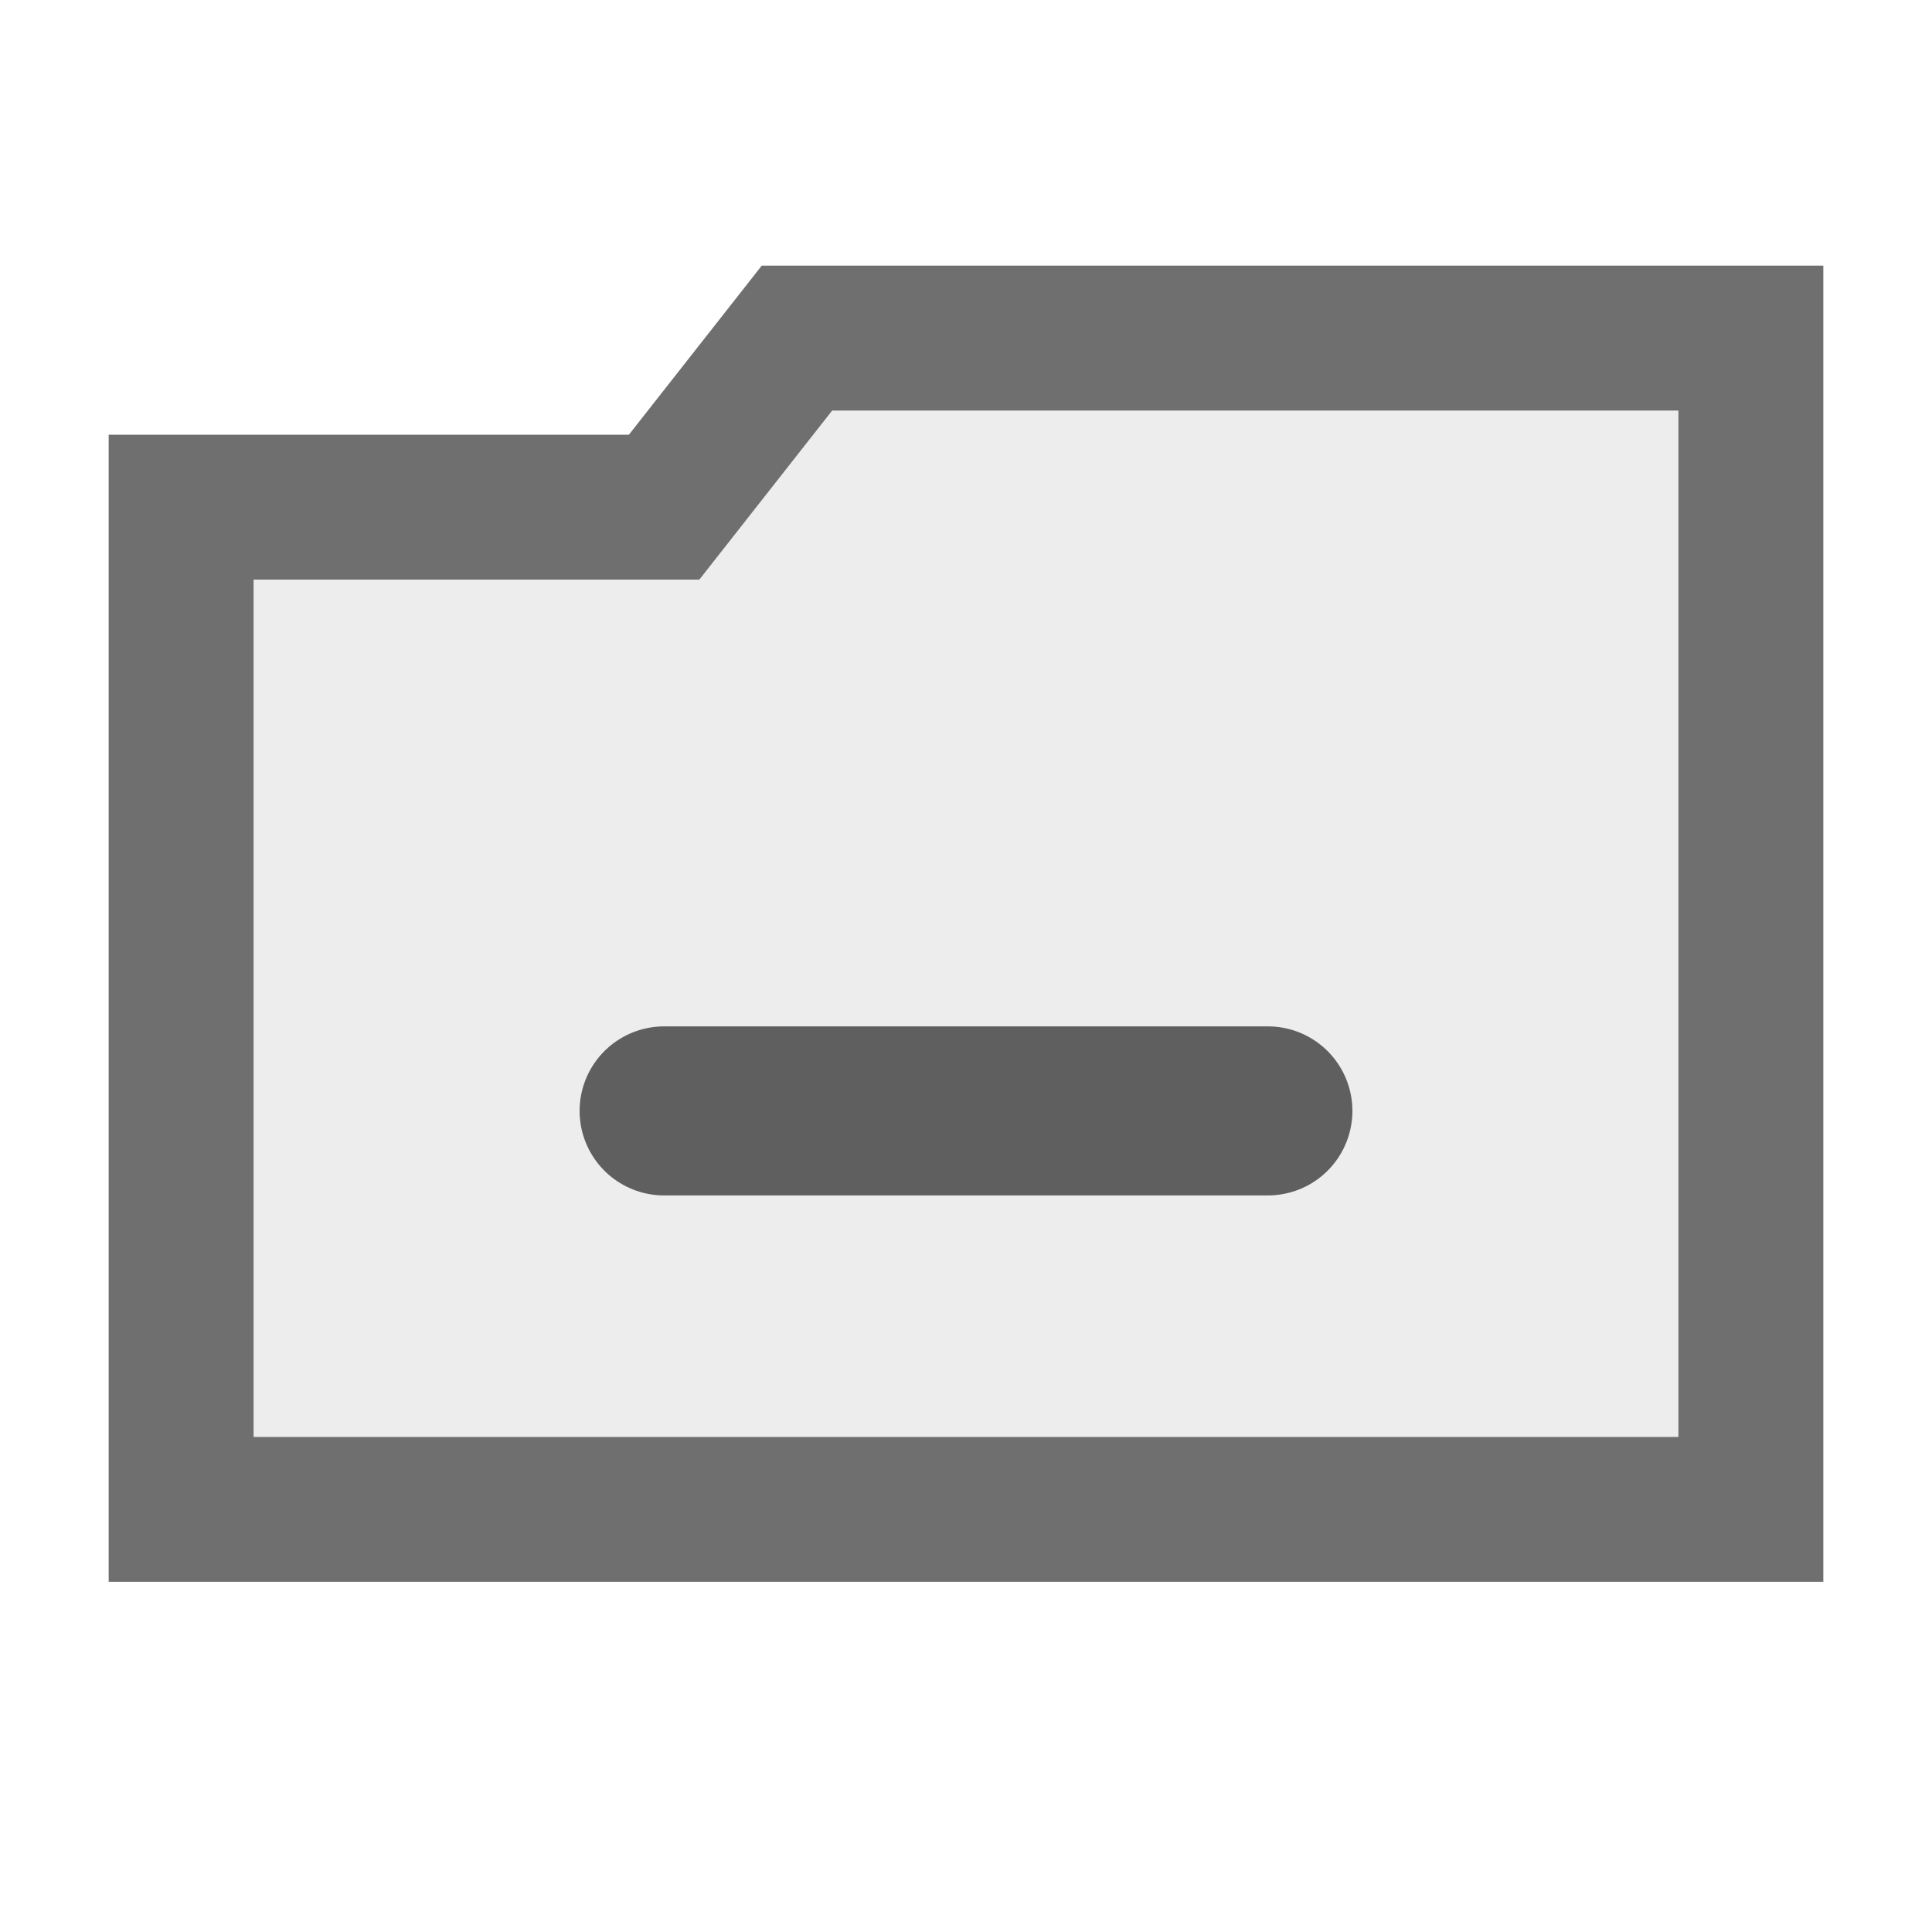
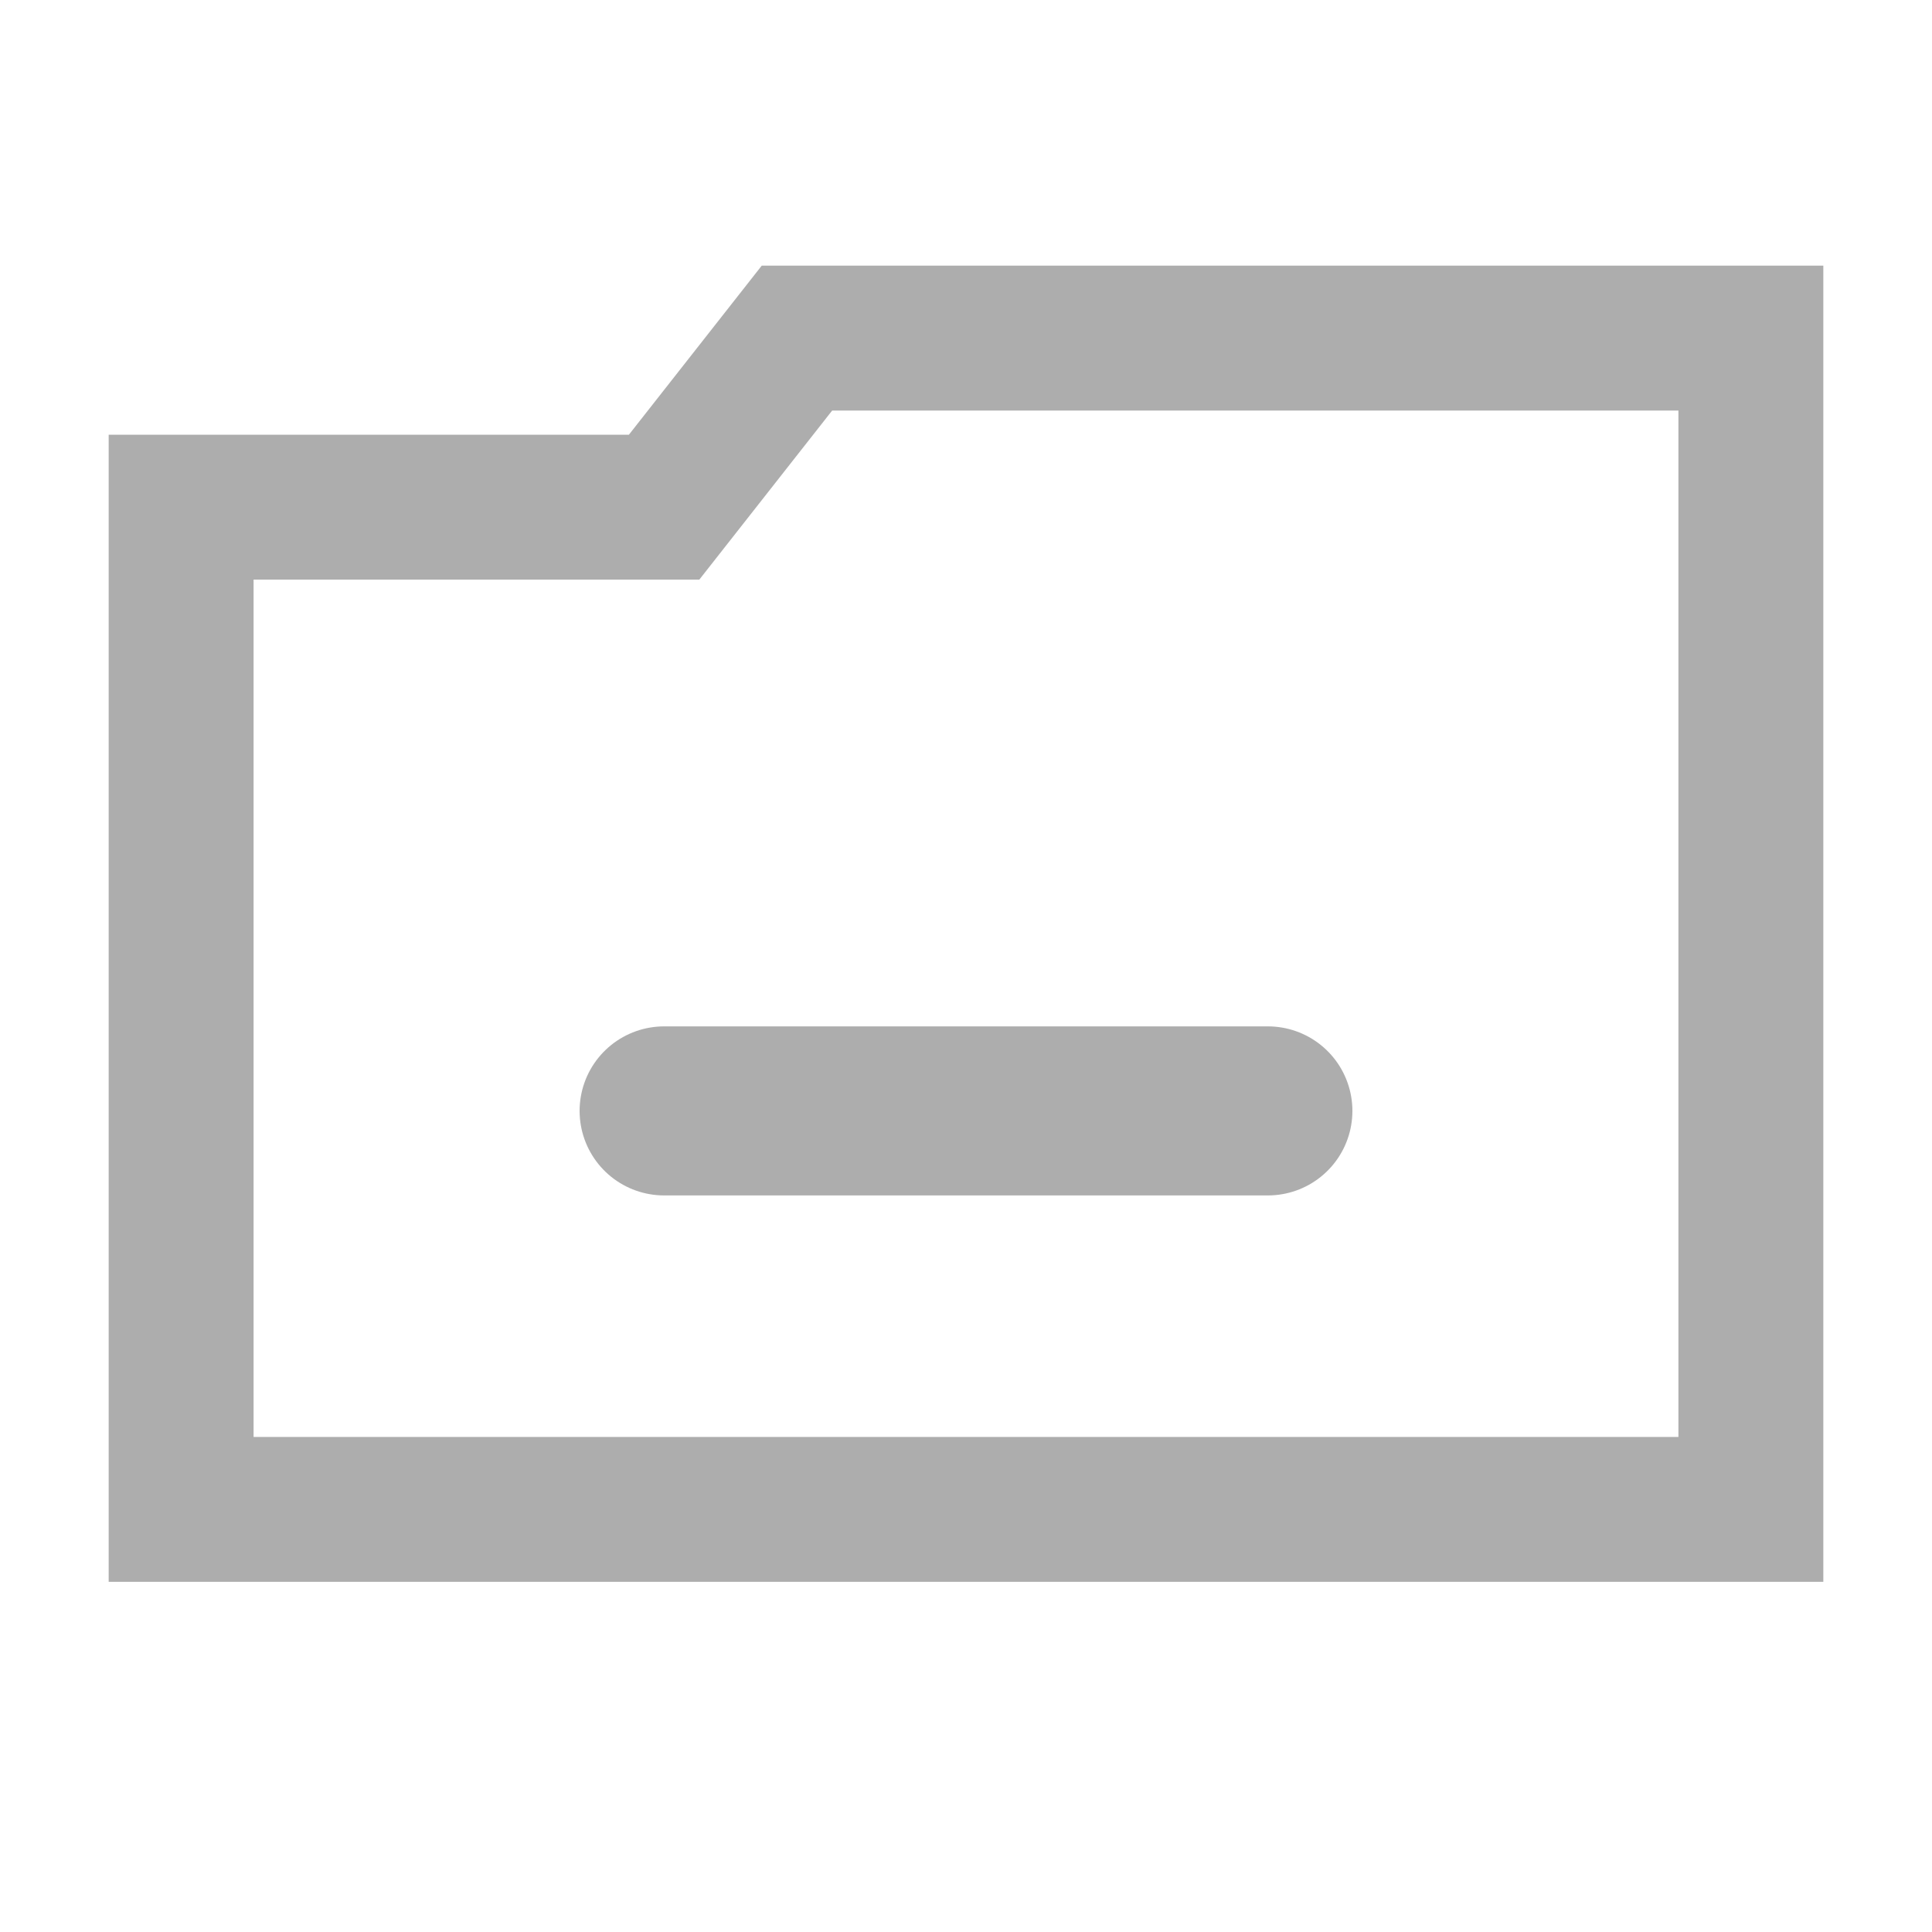
<svg xmlns="http://www.w3.org/2000/svg" viewBox="0 0 16 16" fill="none">
-   <path d="M1.5 4.2h4l1.1-1.4H14.5v9.7h-13z" stroke="#6f6f6f" stroke-width="1.2" fill="#ededed" />
-   <path d="M5.5 9.2h5" stroke="#5f5f5f" stroke-width="1.4" stroke-linecap="round" />
+   <path d="M1.5 4.2h4l1.1-1.4H14.5v9.7h-13z" stroke="#adadad" stroke-width="1.2" fill="none" />
+   <path d="M5.5 9.2h5" stroke="#adadad" stroke-width="1.4" stroke-linecap="round" />
</svg>
